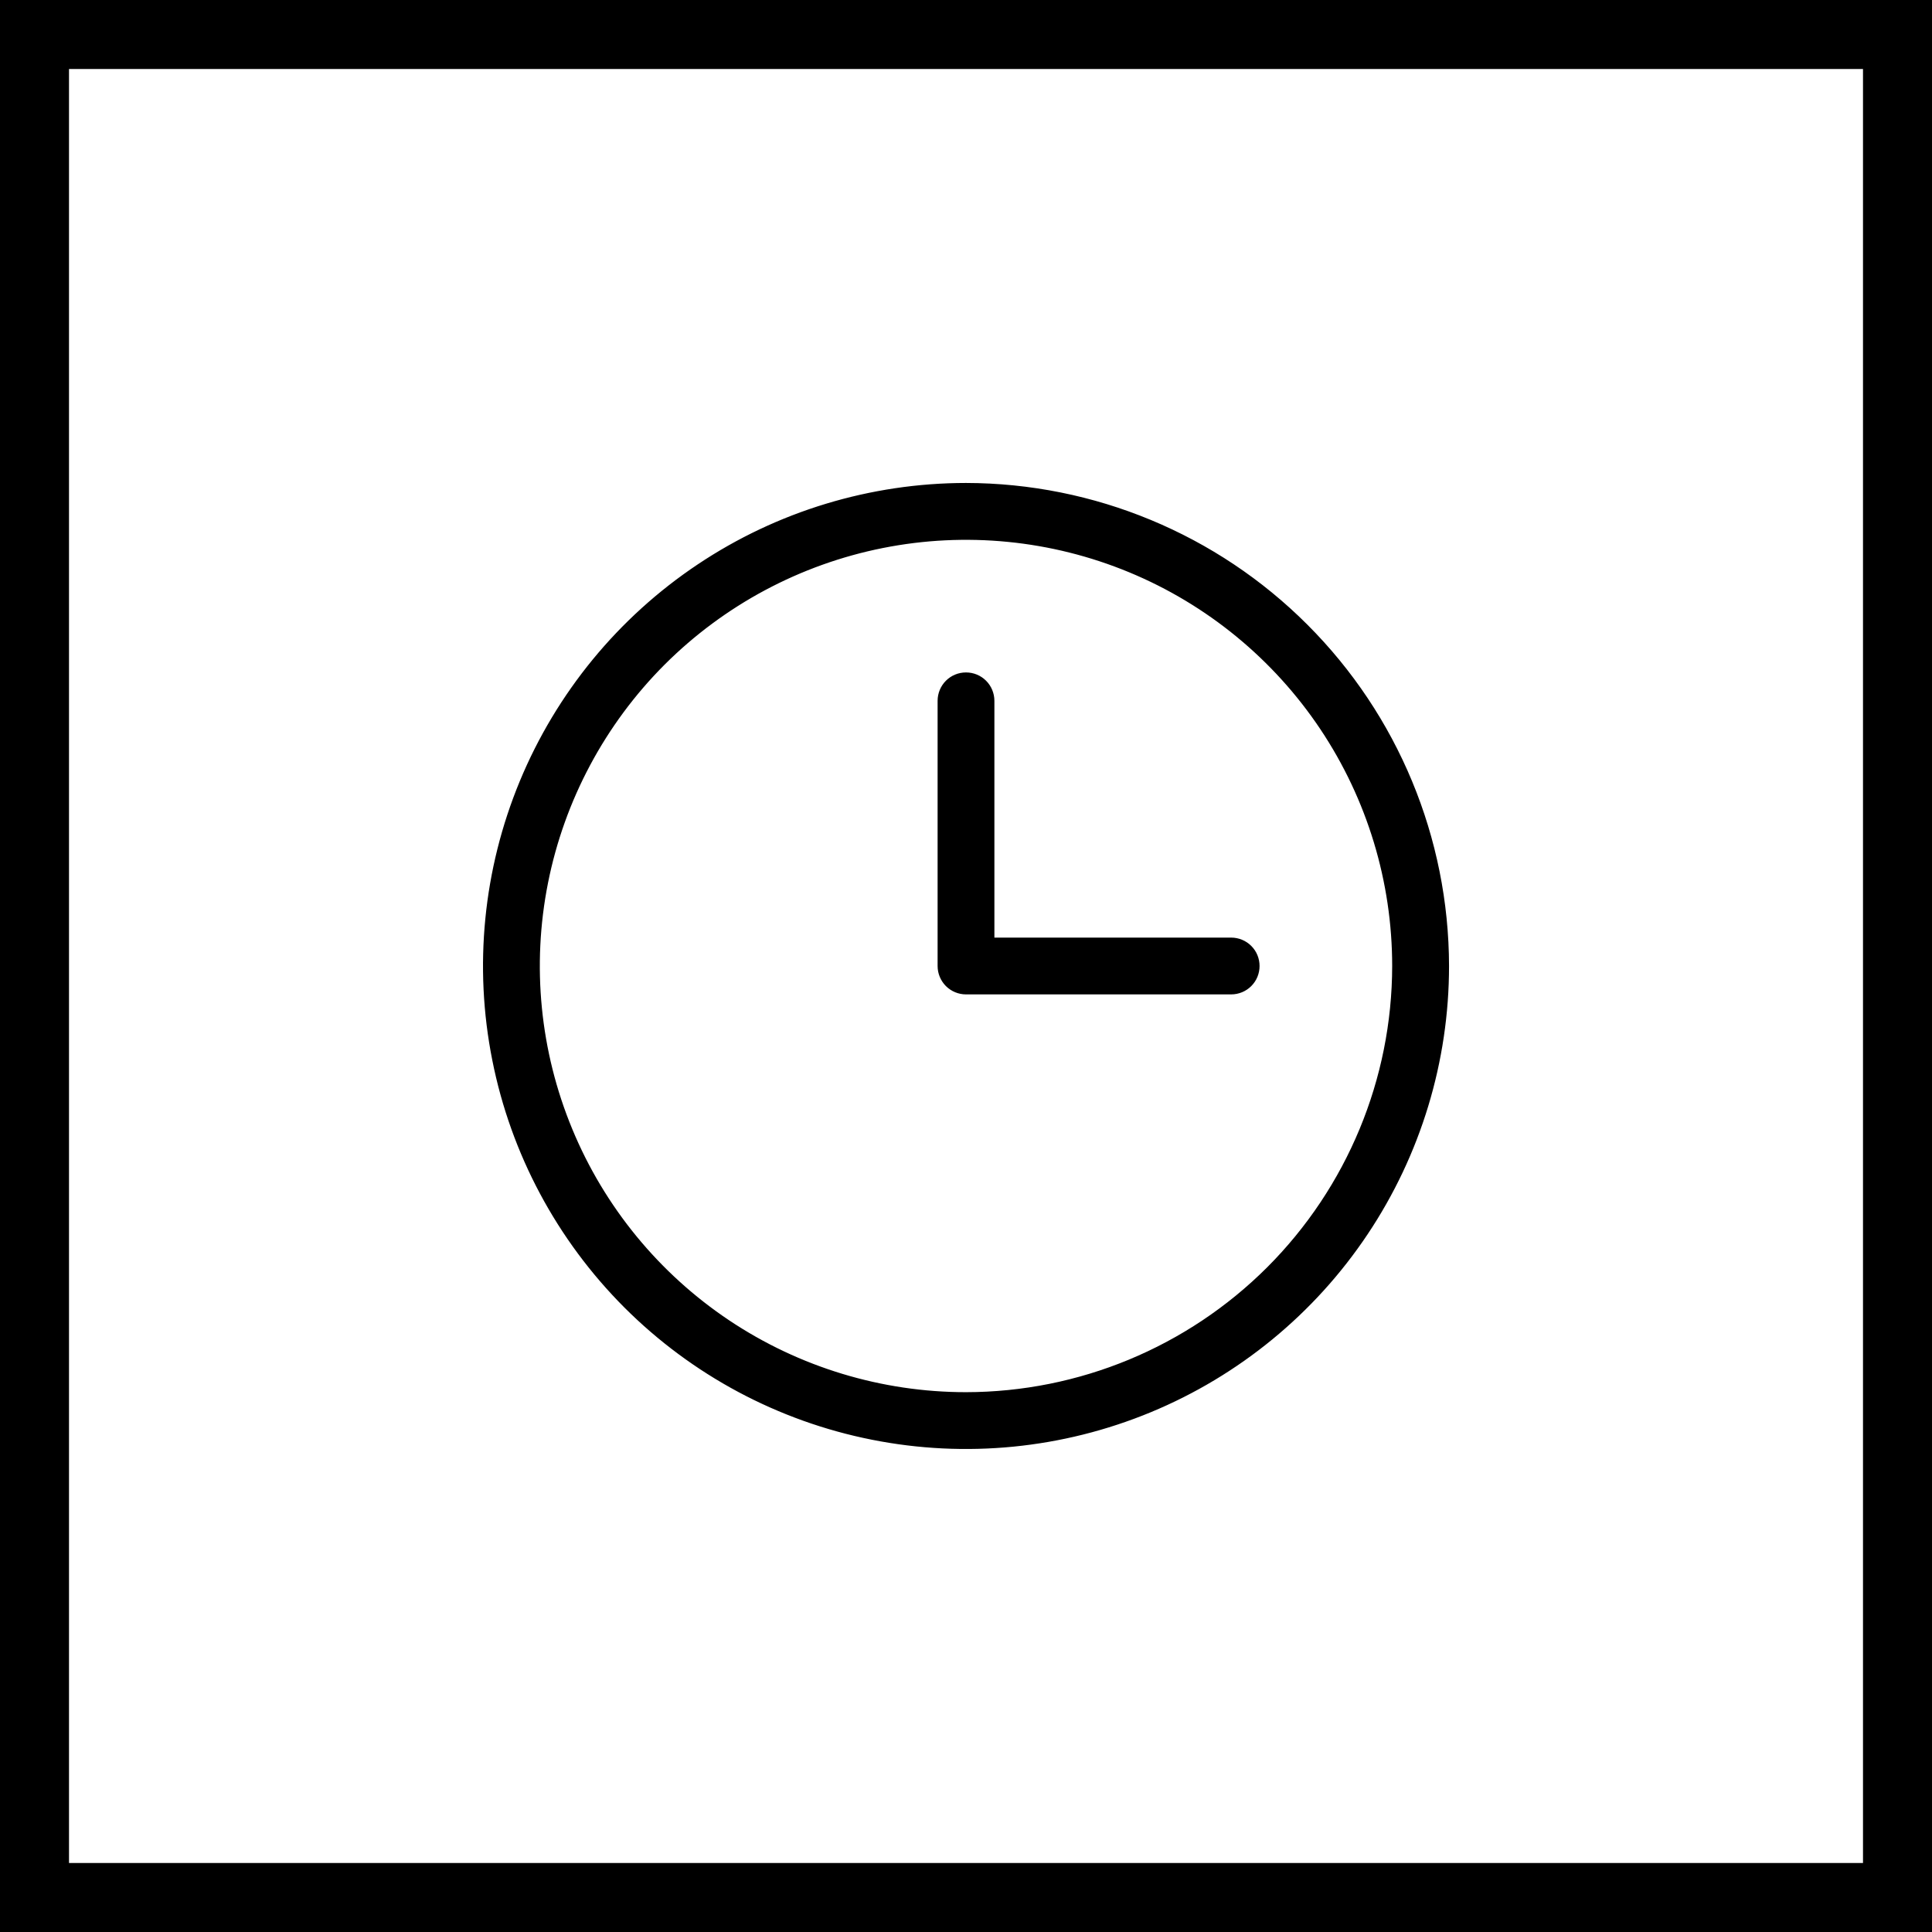
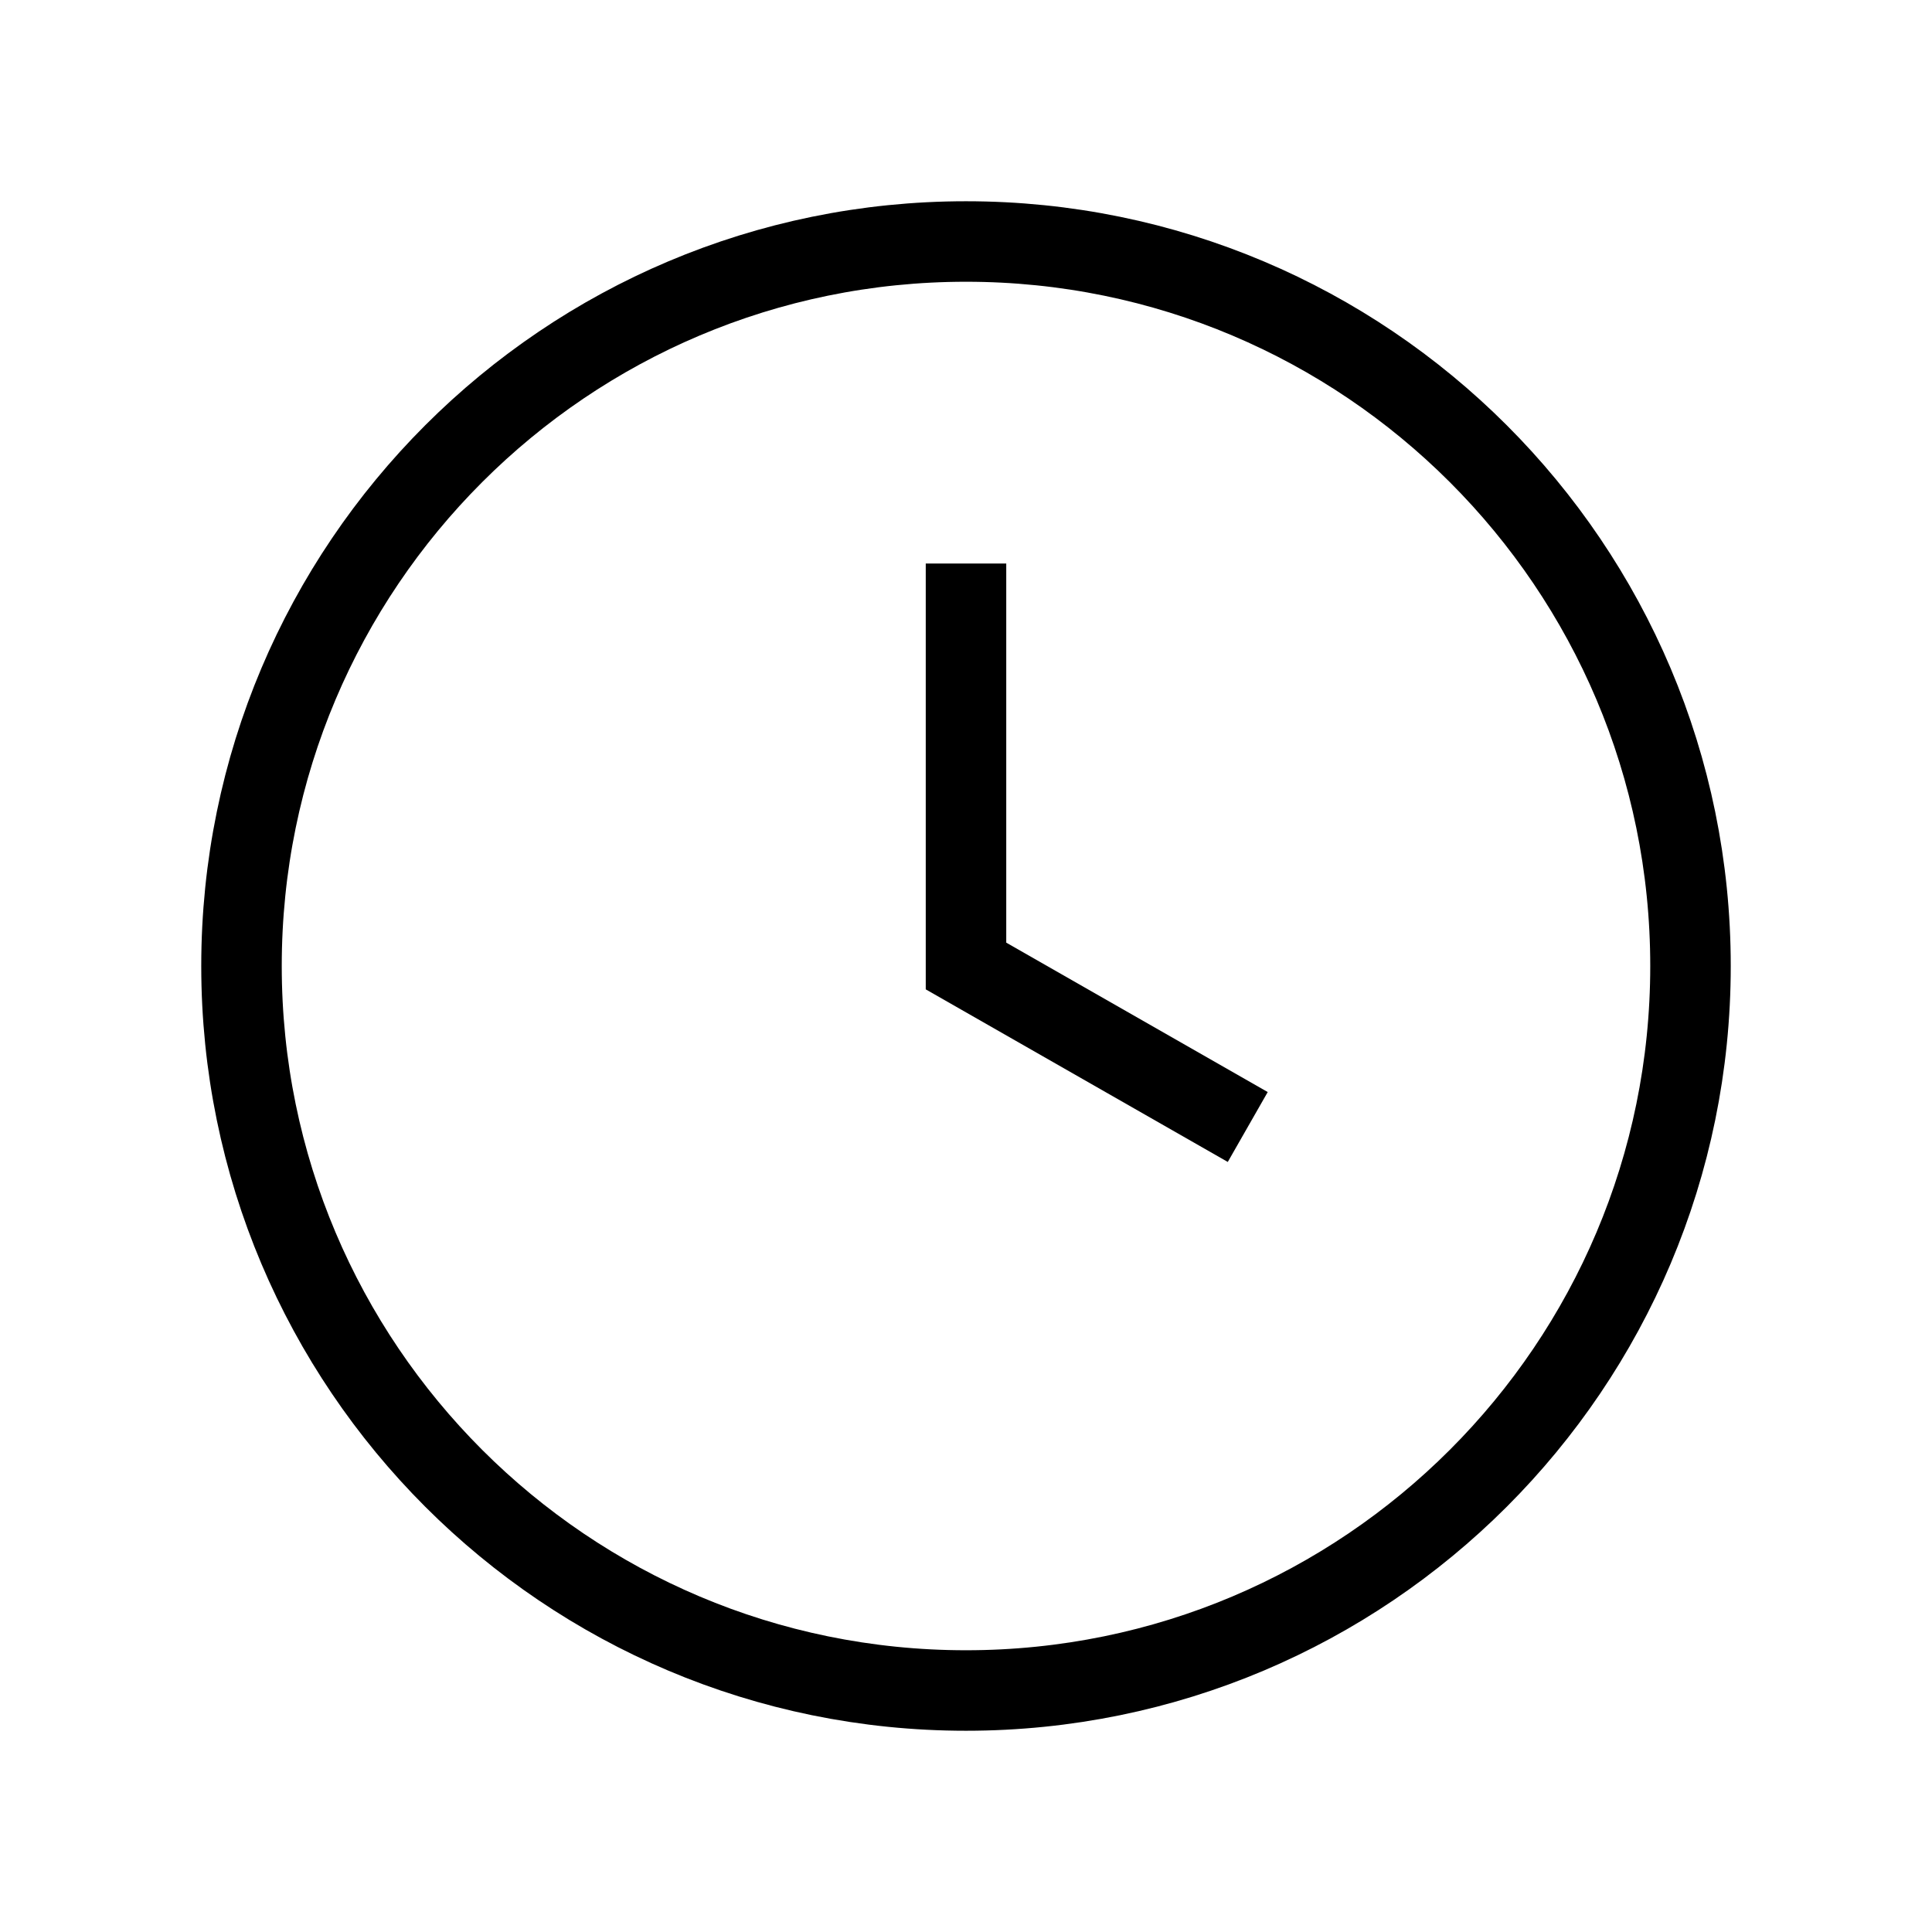
- <svg xmlns="http://www.w3.org/2000/svg" width="28" height="28" viewBox="0 0 28 28" fill="none">
-   <rect x="0.5" y="0.5" width="27" height="27" stroke="currentColor" />
-   <path d="M14 20.239H14C15.654 20.237 17.24 19.579 18.41 18.41C19.579 17.24 20.237 15.654 20.239 14V14C20.239 12.766 19.873 11.56 19.188 10.534C18.502 9.508 17.528 8.708 16.388 8.236C15.248 7.764 13.993 7.64 12.783 7.881C11.573 8.122 10.461 8.716 9.588 9.588C8.716 10.461 8.122 11.573 7.881 12.783C7.64 13.993 7.764 15.248 8.236 16.387C8.708 17.528 9.508 18.502 10.534 19.188C11.56 19.873 12.766 20.239 14 20.239ZM14.349 13.588V13.651H14.412H17.843C17.936 13.651 18.025 13.688 18.09 13.753C18.156 13.819 18.192 13.907 18.192 14C18.192 14.093 18.156 14.181 18.09 14.247C18.025 14.312 17.936 14.349 17.843 14.349H14C13.907 14.349 13.819 14.312 13.753 14.247C13.688 14.181 13.651 14.093 13.651 14V10.157C13.651 10.064 13.688 9.975 13.753 9.91C13.819 9.844 13.907 9.808 14 9.808C14.093 9.808 14.181 9.844 14.247 9.91C14.312 9.975 14.349 10.064 14.349 10.157V13.588ZM10.146 8.232C11.287 7.469 12.628 7.063 14 7.062C15.839 7.065 17.603 7.796 18.903 9.097C20.204 10.397 20.935 12.161 20.938 14C20.938 15.372 20.531 16.713 19.768 17.854C19.006 18.995 17.922 19.884 16.655 20.409C15.387 20.934 13.992 21.072 12.647 20.804C11.301 20.537 10.065 19.876 9.094 18.906C8.124 17.935 7.463 16.699 7.196 15.353C6.928 14.008 7.066 12.613 7.591 11.345C8.116 10.078 9.005 8.994 10.146 8.232Z" fill="currentColor" stroke="currentColor" stroke-width="0.125" />
+ <svg xmlns="http://www.w3.org/2000/svg" width="24" height="24" viewBox="0 0 24 24" fill="none" stroke="currentColor" stroke-width="1.0" stroke-linecap="butt" stroke-linejoin="miter">
+   <circle cx="12" cy="12" r="9" />
+   <path d="M12 7v5l3.5 2" />
</svg>
